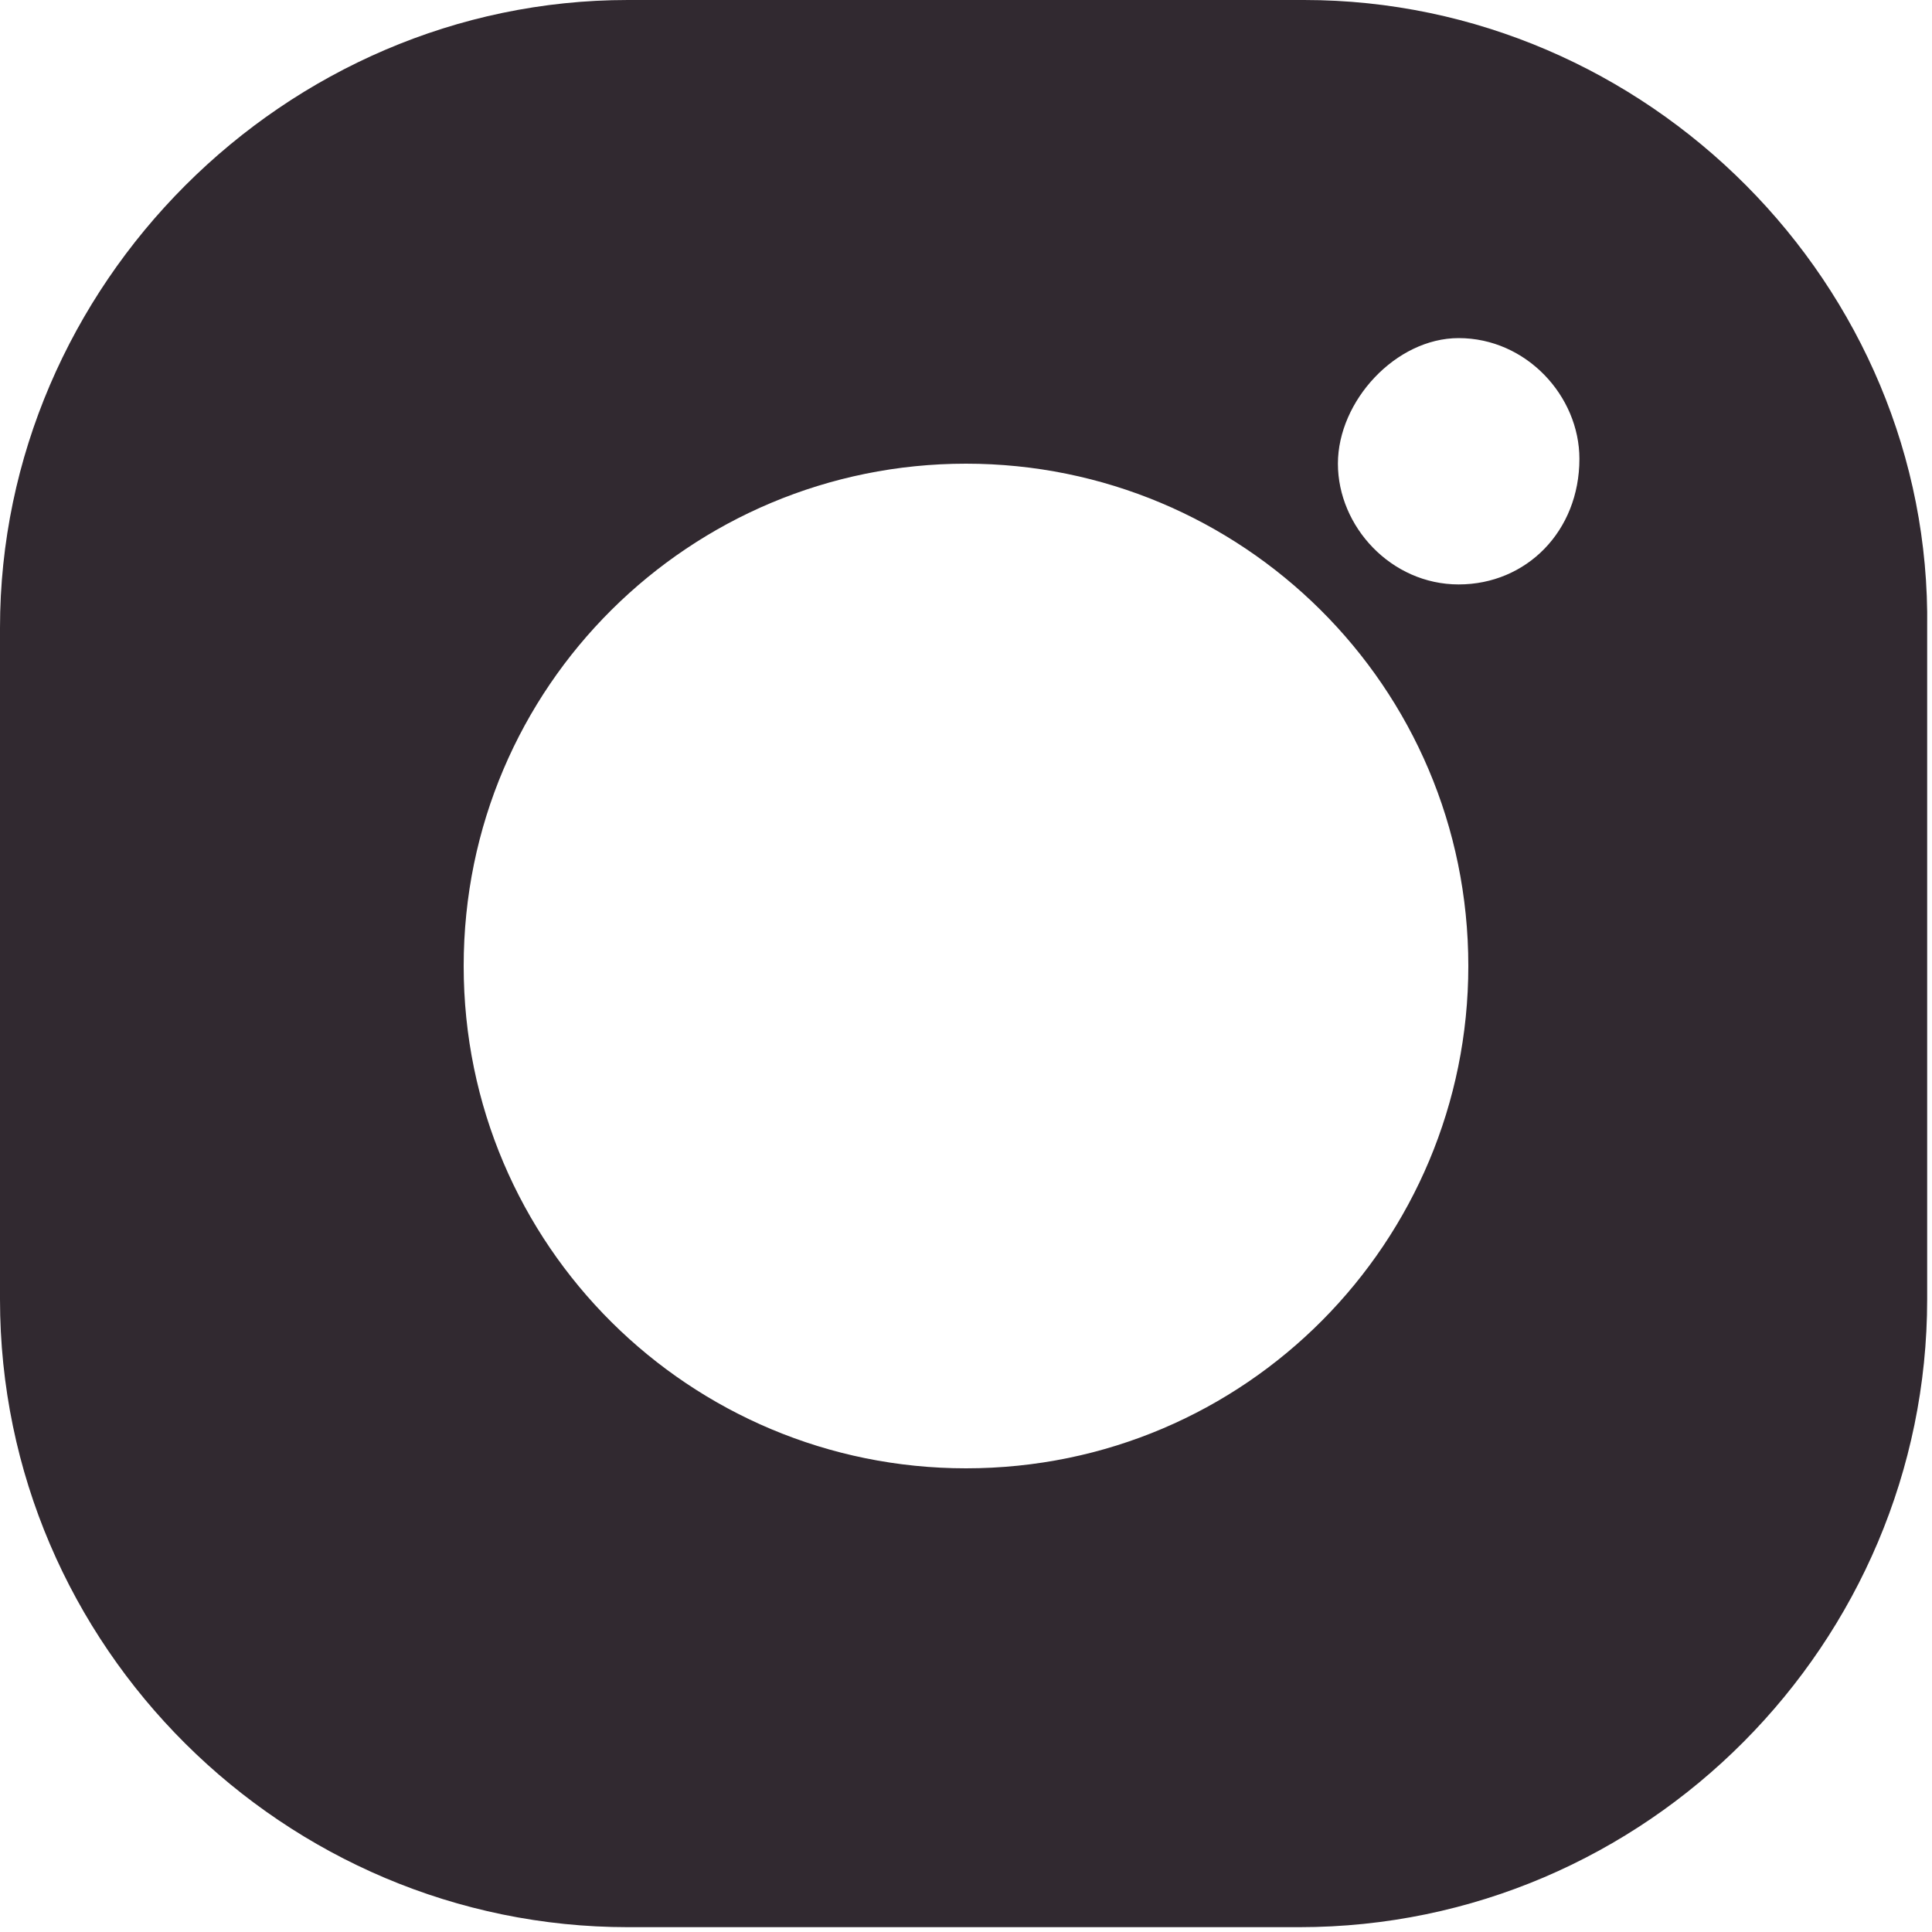
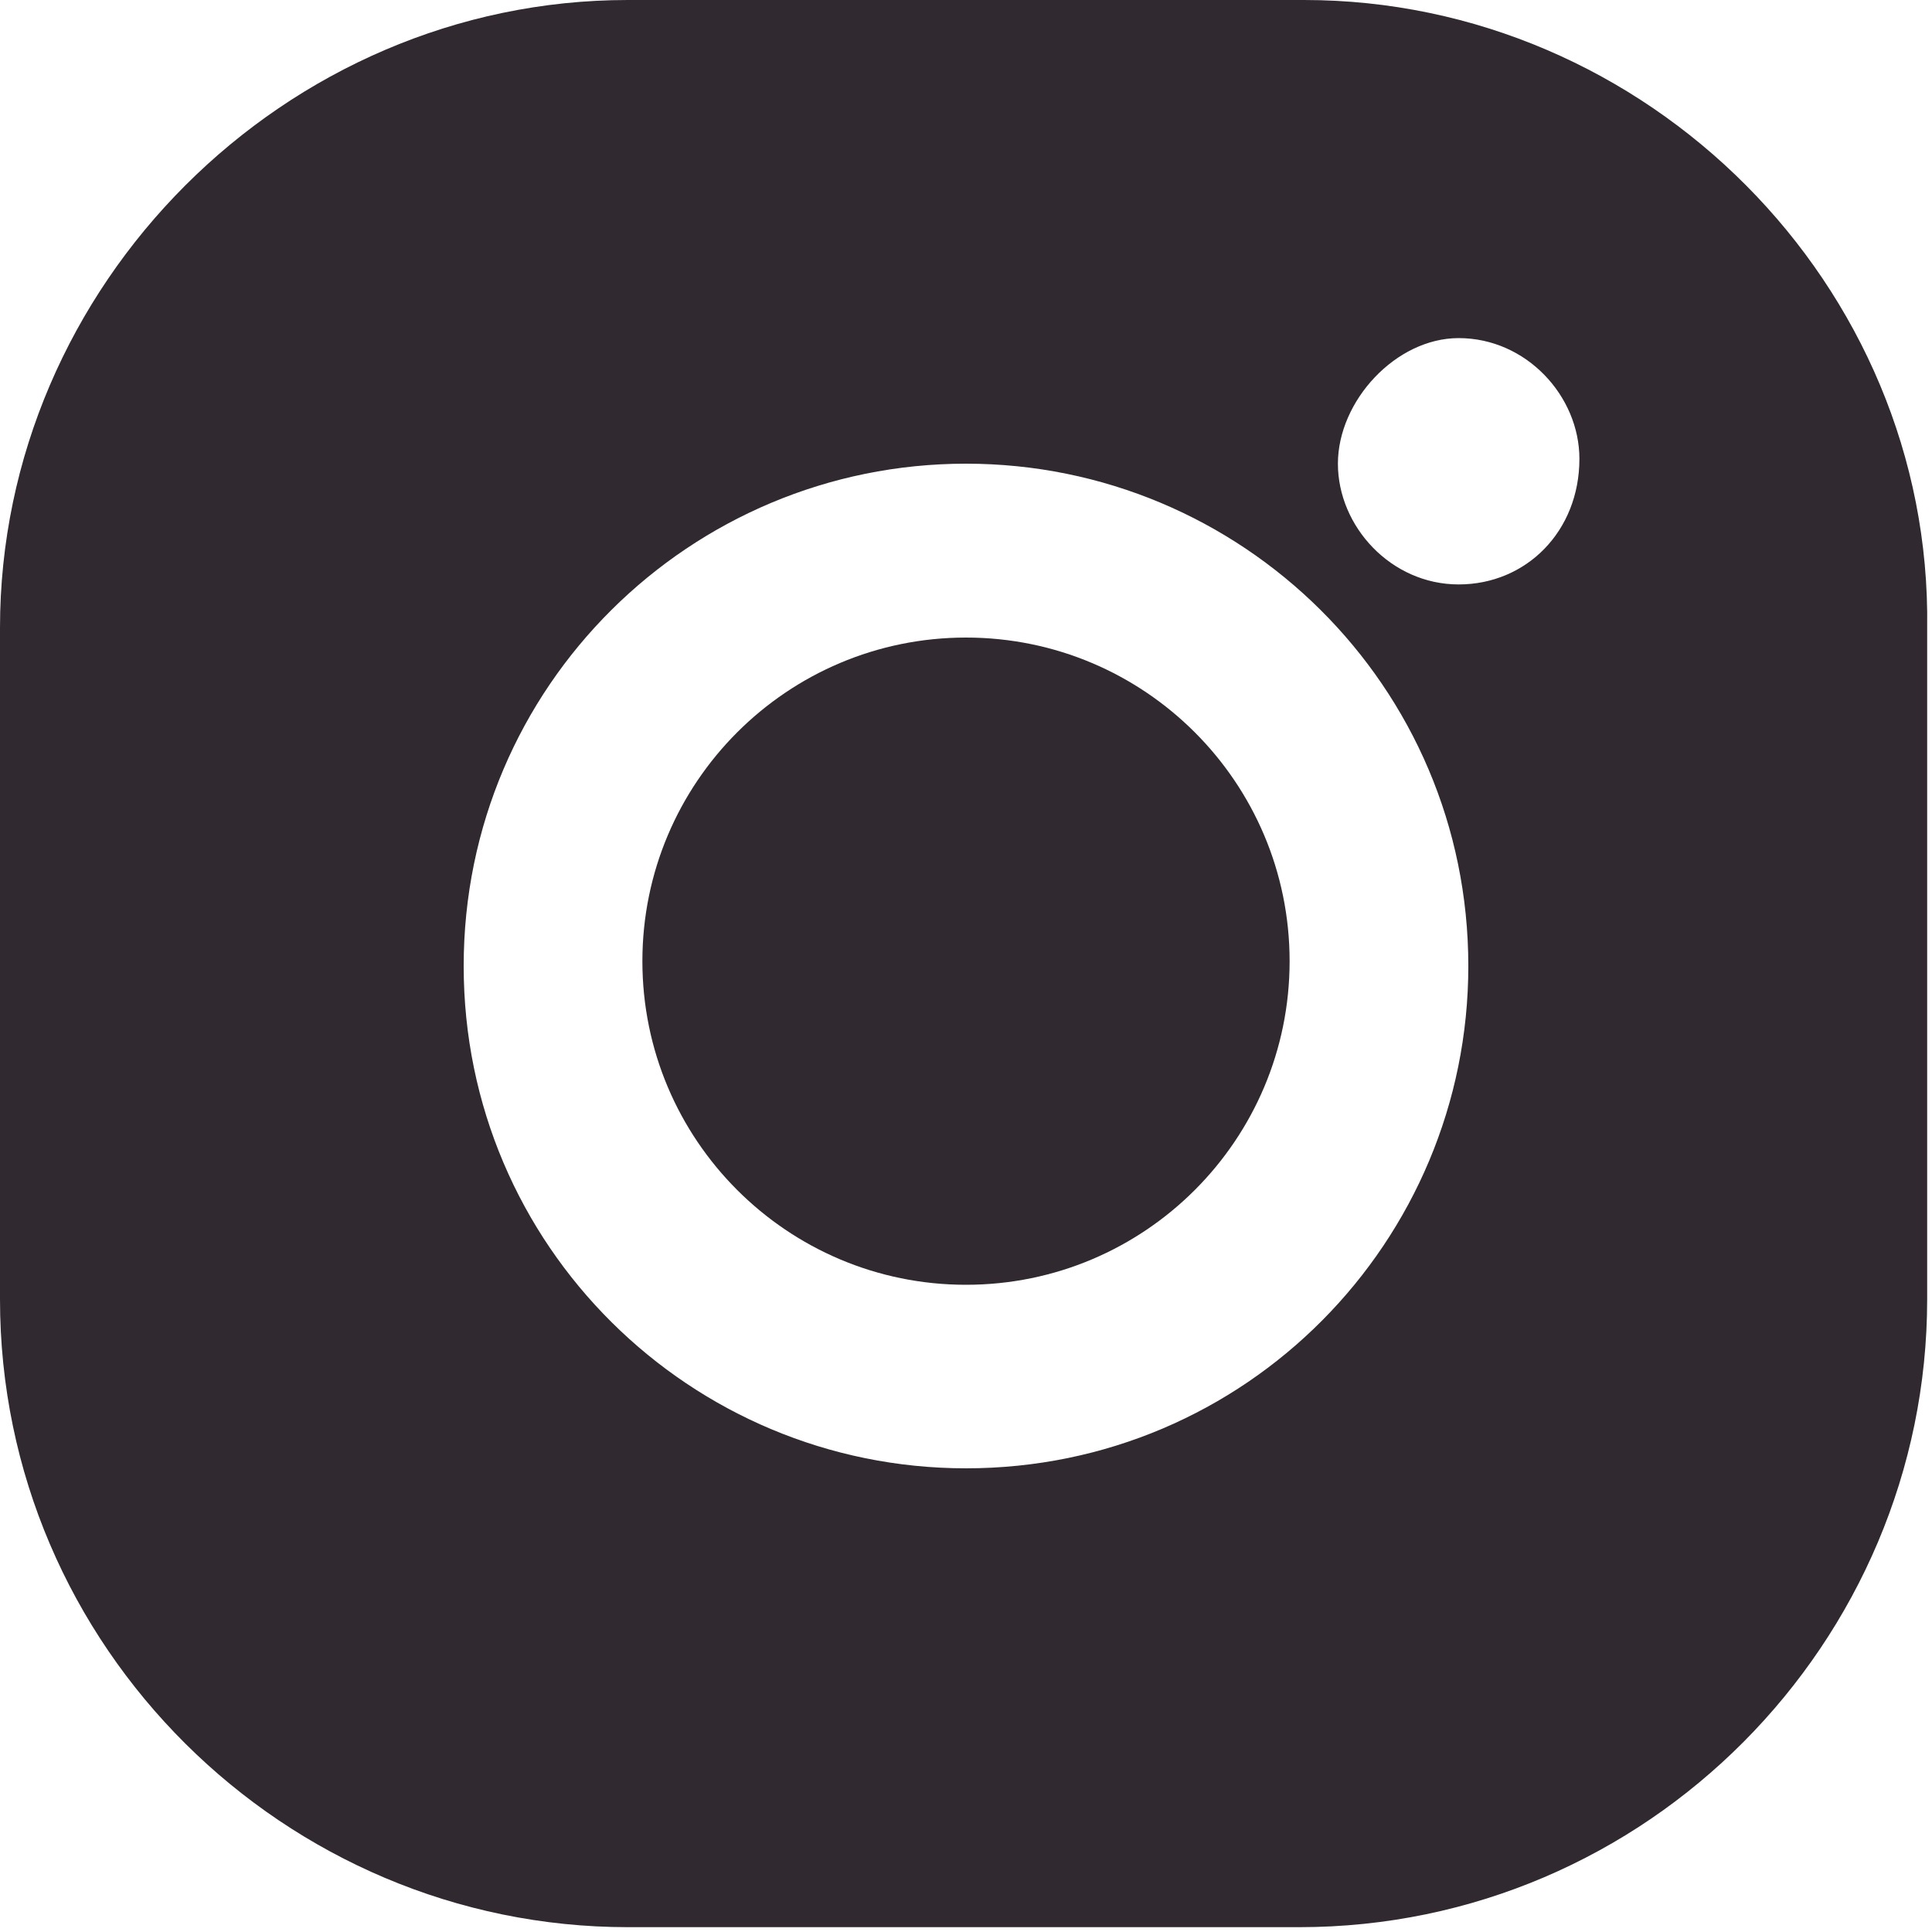
<svg xmlns="http://www.w3.org/2000/svg" width="18" height="18" viewBox="0 0 18 18" fill="none">
+   <path d="M9 5.94C7.335 5.94 5.985 7.29 5.985 8.955C5.985 10.62 7.335 11.97 9 11.97C10.665 11.97 12.015 10.62 12.015 8.955C12.015 7.29 10.665 5.94 9 5.94Z" fill="#312930" />
  <path d="M12.15 0H5.85C2.655 0 0 2.655 0 5.85V12.105C0 15.345 2.655 17.955 5.85 17.955H12.105C15.345 17.955 17.955 15.3 17.955 12.105V5.85C18 2.655 15.345 0 12.15 0ZM9 13.68C6.435 13.68 4.32 11.61 4.32 9C4.32 6.39 6.435 4.32 9 4.32C11.565 4.32 13.68 6.39 13.68 9C13.68 11.565 11.61 13.68 9 13.68ZM13.59 5.445C12.96 5.445 12.465 4.905 12.465 4.32C12.465 3.735 13.005 3.15 13.59 3.15C14.22 3.15 14.715 3.69 14.715 4.275C14.715 4.95 14.22 5.445 13.59 5.445Z" fill="#312930" />
</svg>
